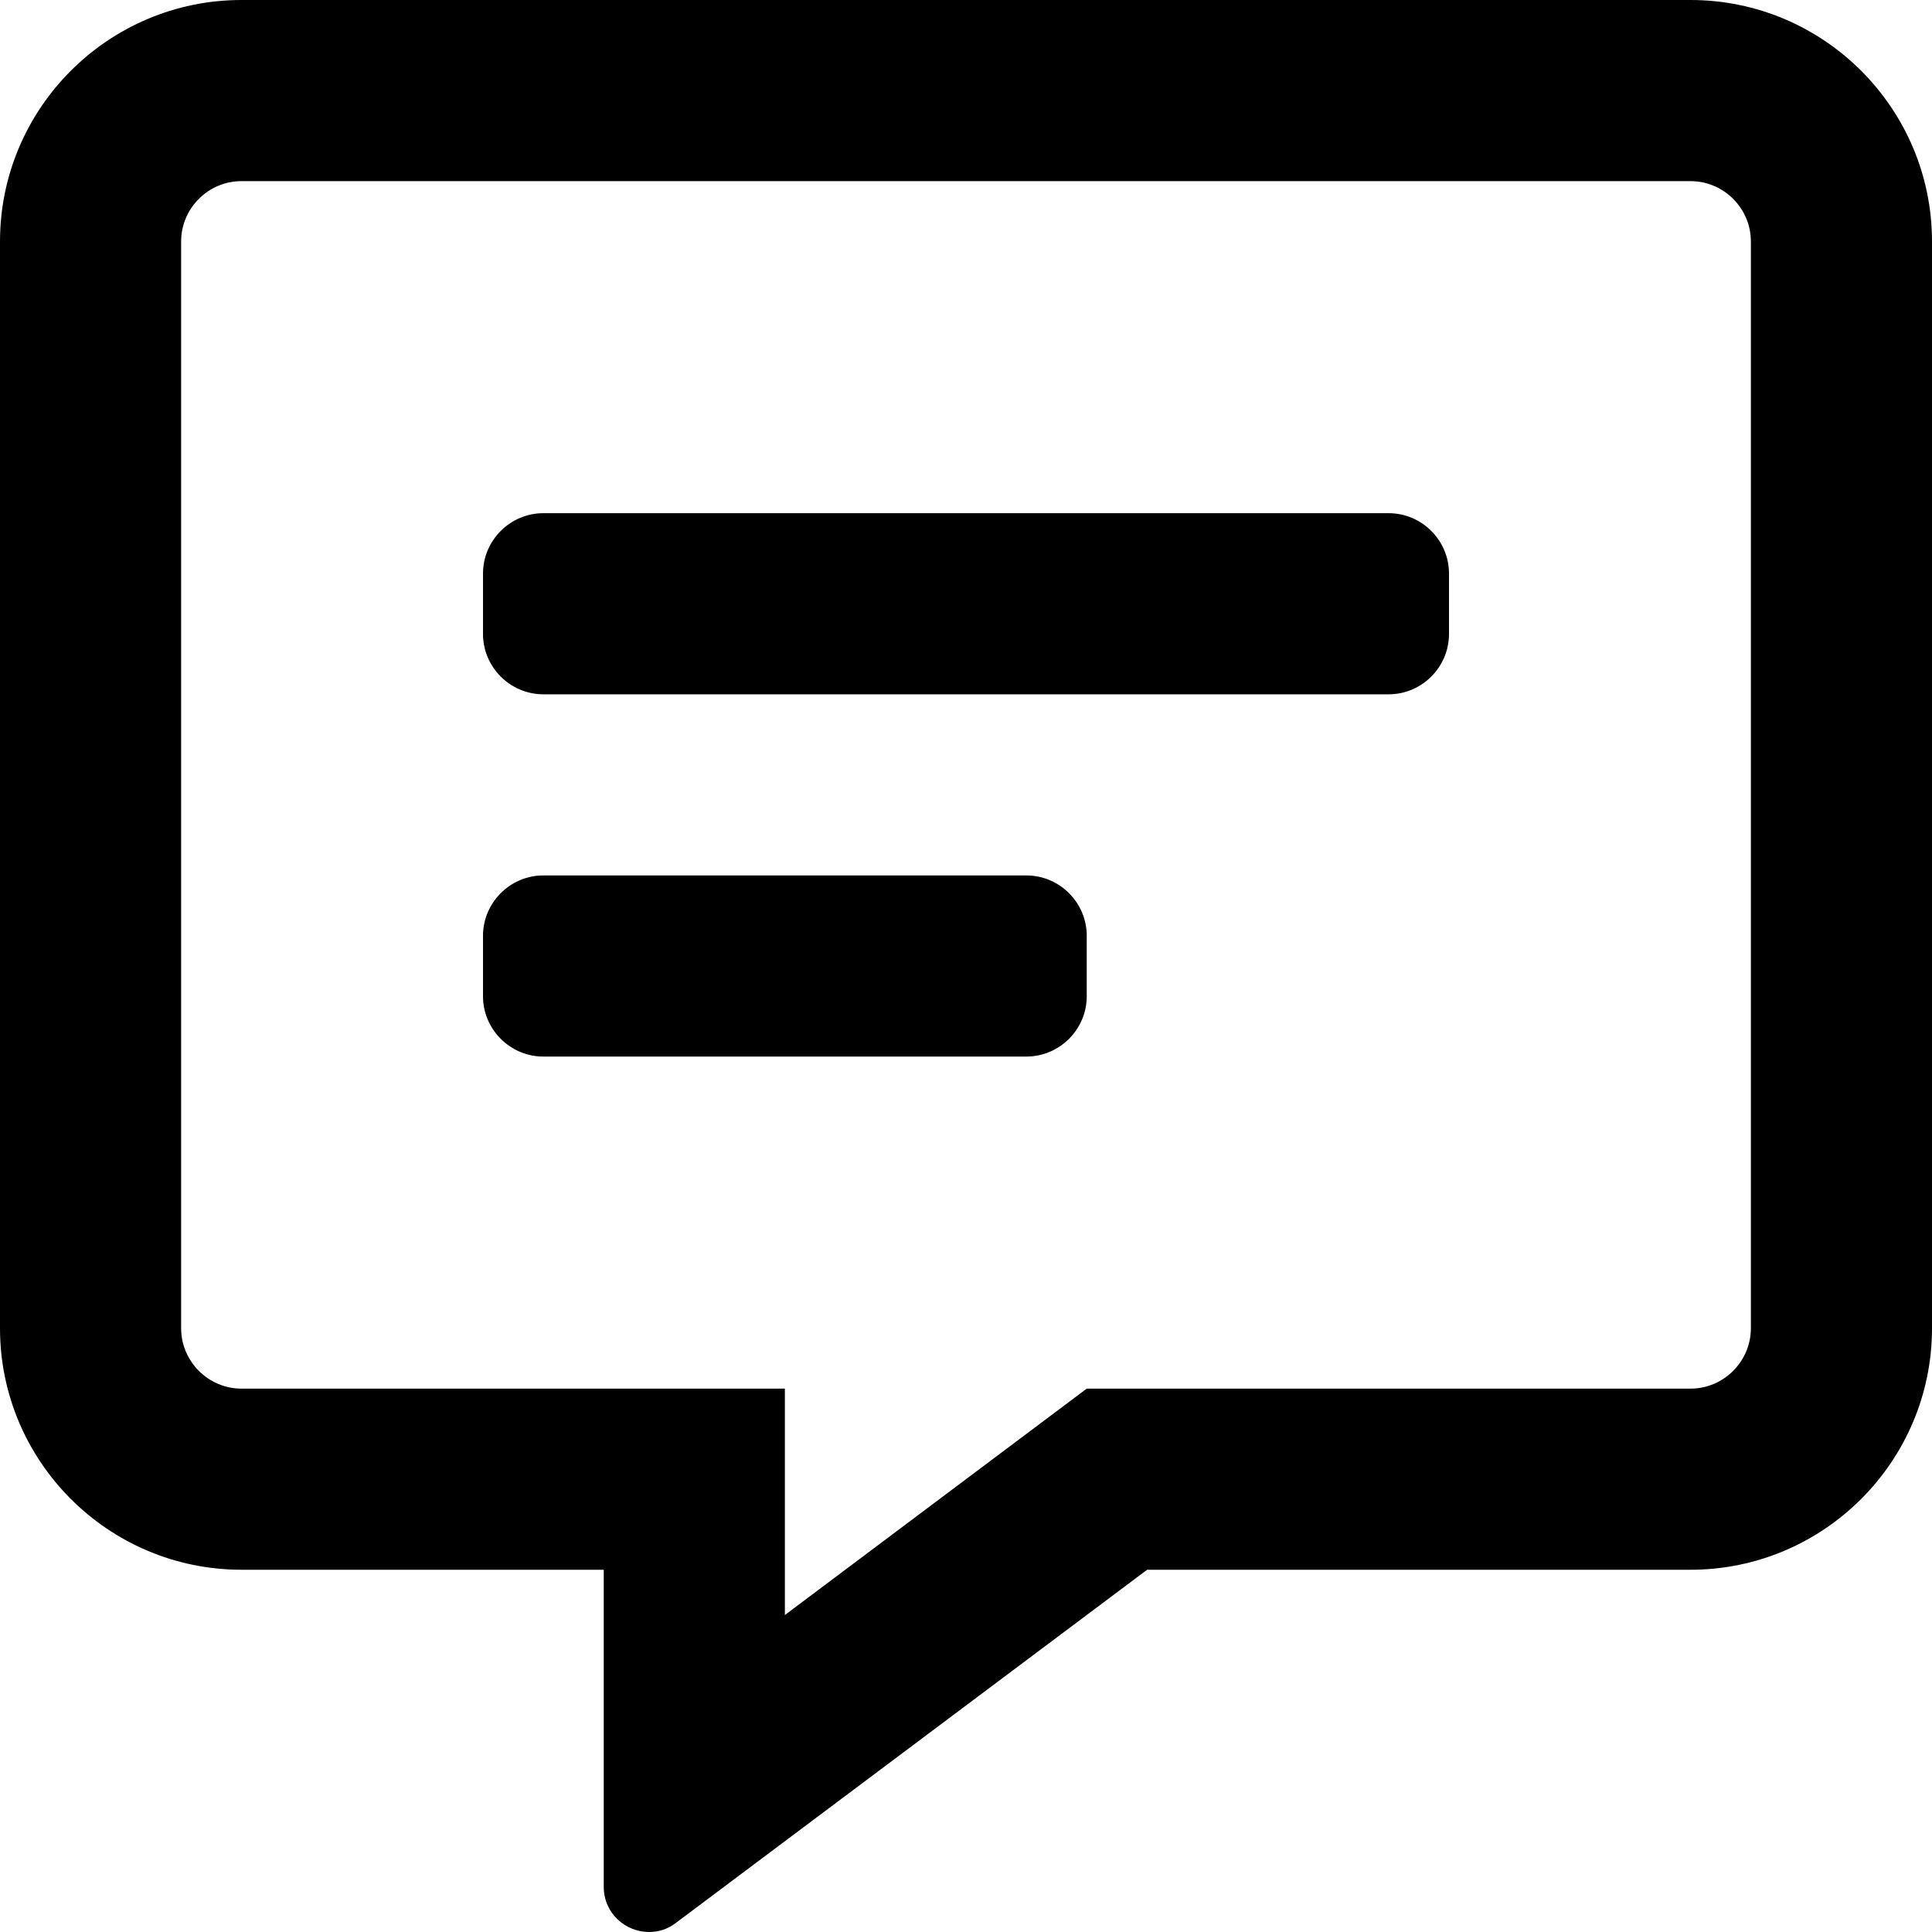
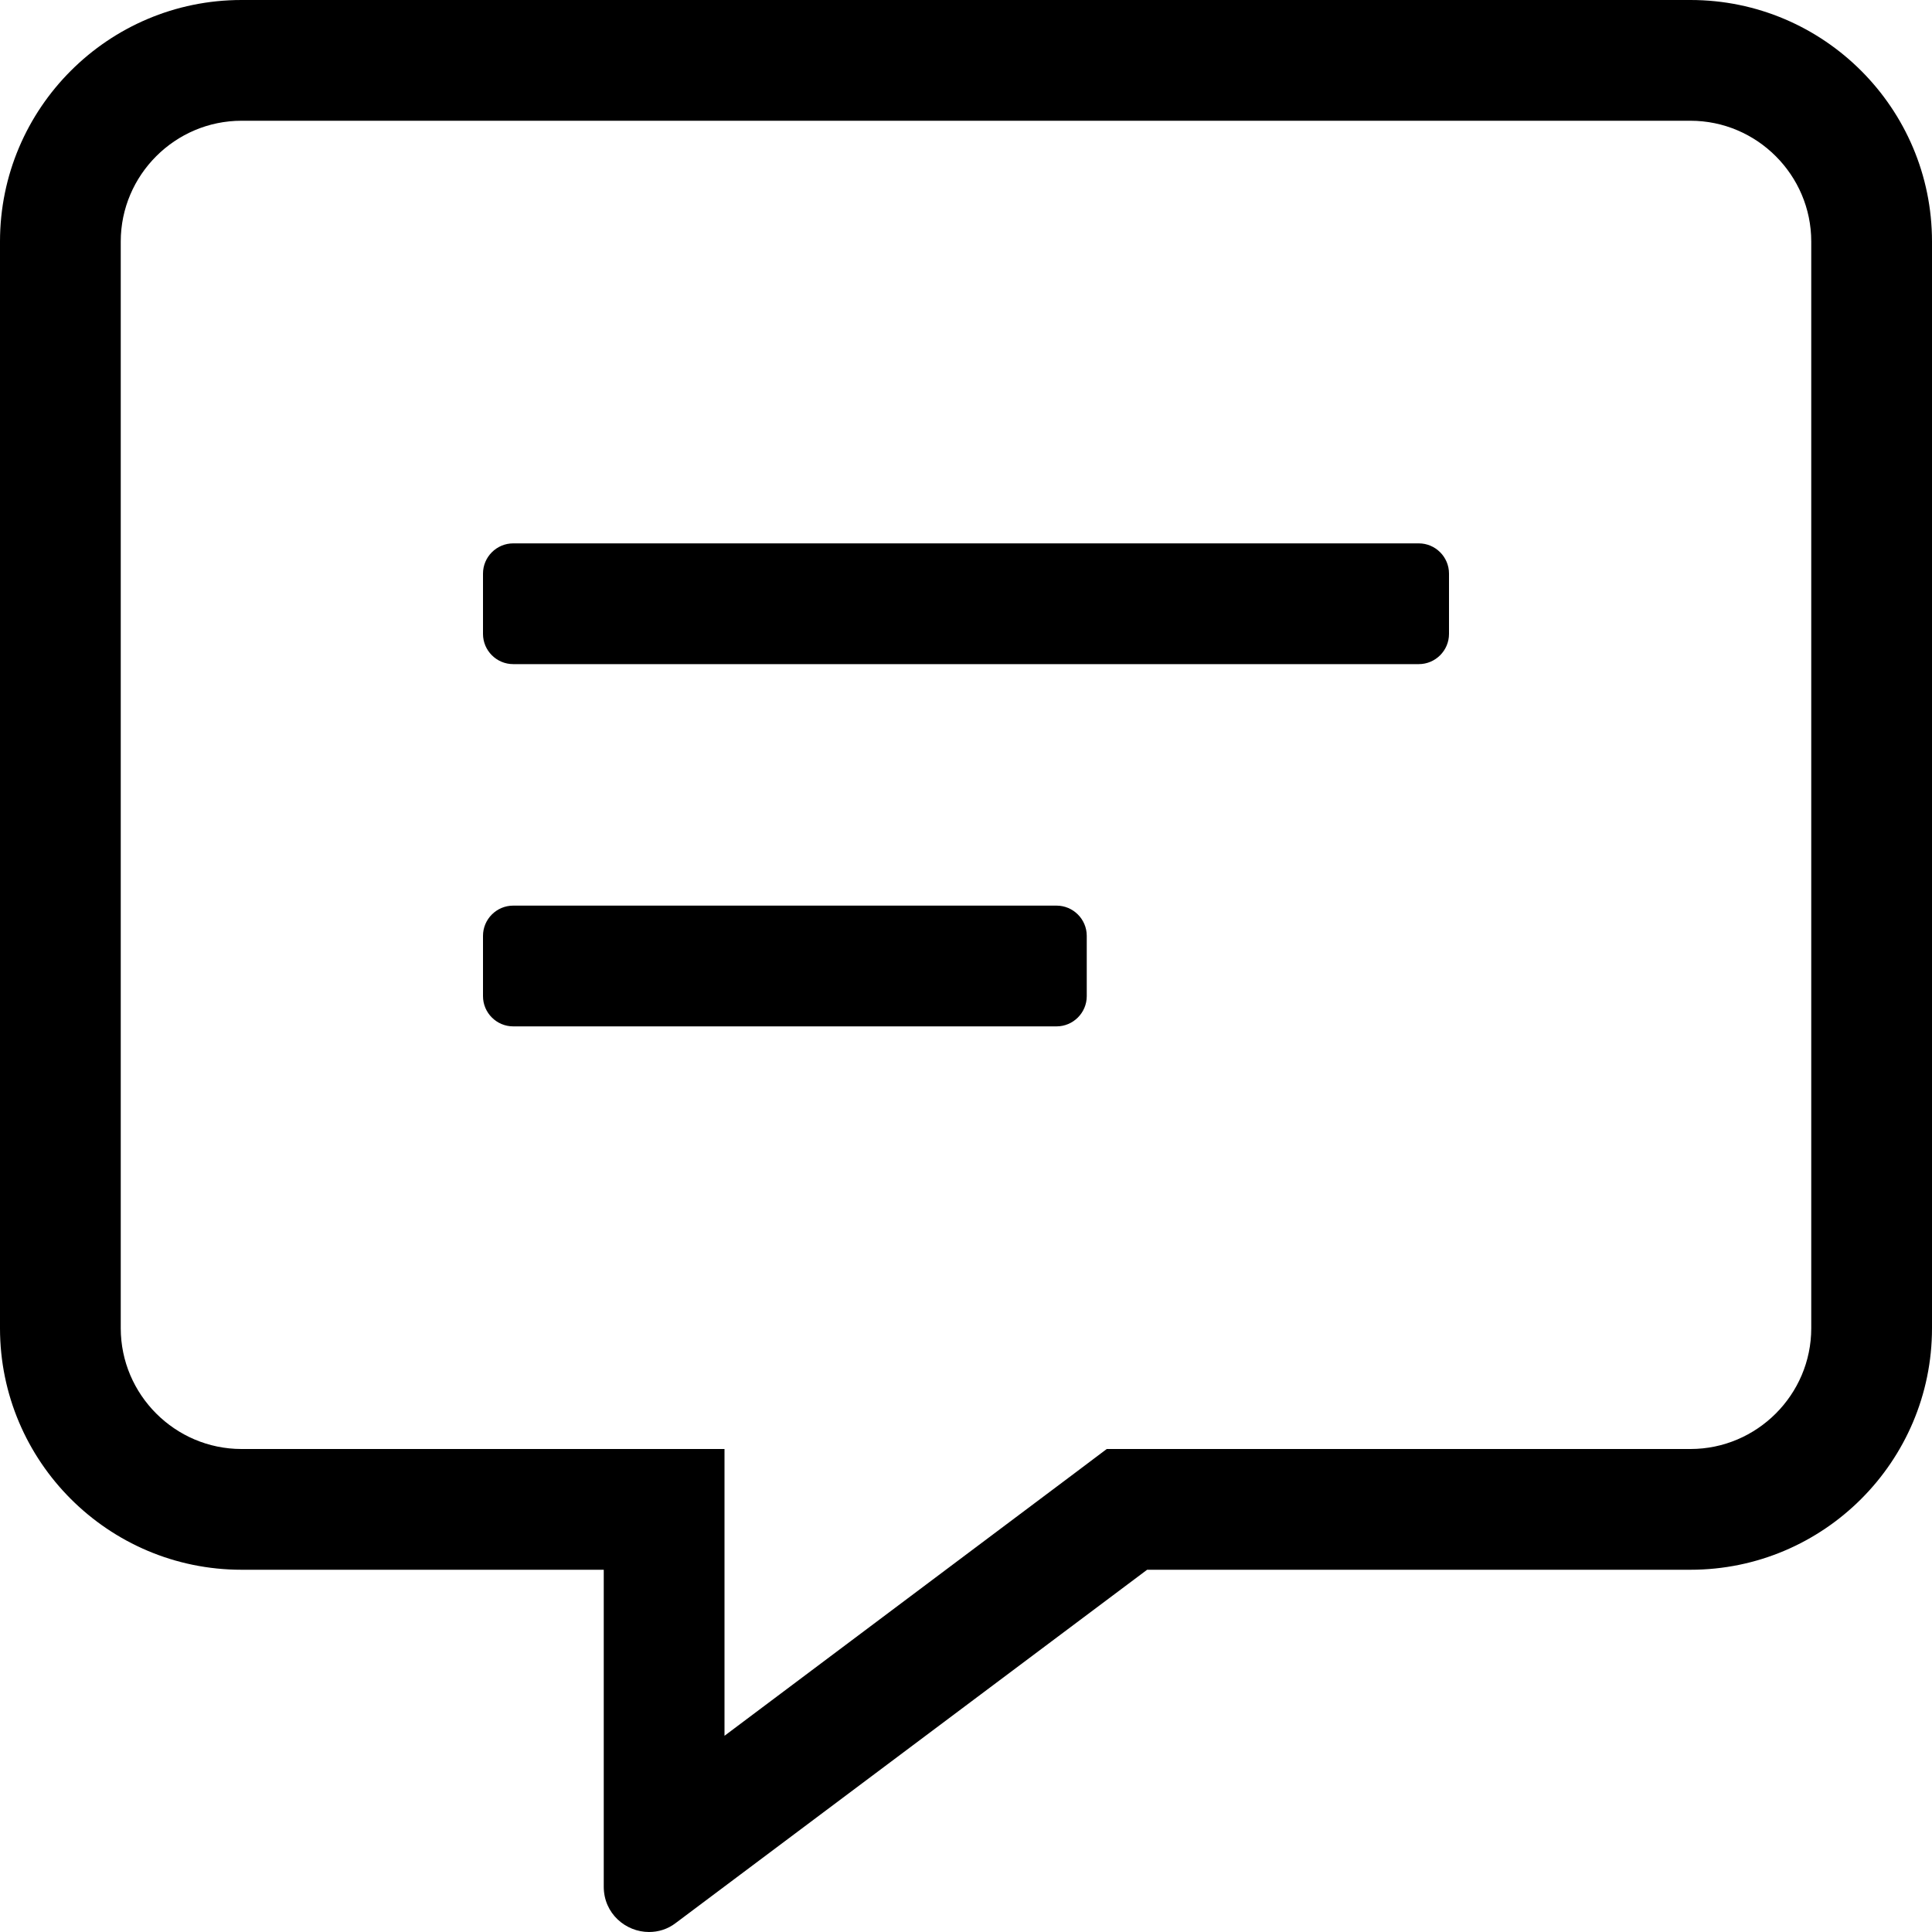
<svg xmlns="http://www.w3.org/2000/svg" viewBox="0 0 512 512">
-   <path d="M448 0H64C28.7 0 0 28.7 0 64v288c0 35.3 28.7 64 64 64h96v84c0 7.1 5.8 12 12 12 2.4 0 4.9-.7 7.1-2.4L304 416h144c35.3 0 64-28.7 64-64V64c0-35.3-28.7-64-64-64zm16 352c0 8.8-7.2 16-16 16H288l-12.8 9.6L208 428v-60H64c-8.8 0-16-7.2-16-16V64c0-8.8 7.2-16 16-16h384c8.8 0 16 7.2 16 16v288zm-96-216H144c-8.8 0-16 7.2-16 16v16c0 8.8 7.2 16 16 16h224c8.8 0 16-7.2 16-16v-16c0-8.8-7.2-16-16-16zm-96 96H144c-8.8 0-16 7.2-16 16v16c0 8.8 7.2 16 16 16h128c8.8 0 16-7.2 16-16v-16c0-8.8-7.2-16-16-16z" />
+   <path d="M448 0H64C28.7 0 0 28.7 0 64v288c0 35.3 28.7 64 64 64h96v84c0 7.1 5.8 12 12 12 2.4 0 4.9-.7 7.1-2.4L304 416h144c35.3 0 64-28.7 64-64V64c0-35.3-28.7-64-64-64zm32 352c0 17.6-14.4 32-32 32H293.3l-8.5 6.4L192 460v-76H64c-17.6 0-32-14.4-32-32V64c0-17.6 14.4-32 32-32h384c17.6 0 32 14.4 32 32v288zM280 240H136c-4.4 0-8 3.6-8 8v16c0 4.4 3.6 8 8 8h144c4.4 0 8-3.6 8-8v-16c0-4.4-3.6-8-8-8zm96-96H136c-4.4 0-8 3.6-8 8v16c0 4.4 3.6 8 8 8h240c4.4 0 8-3.6 8-8v-16c0-4.4-3.6-8-8-8z" />
</svg>
